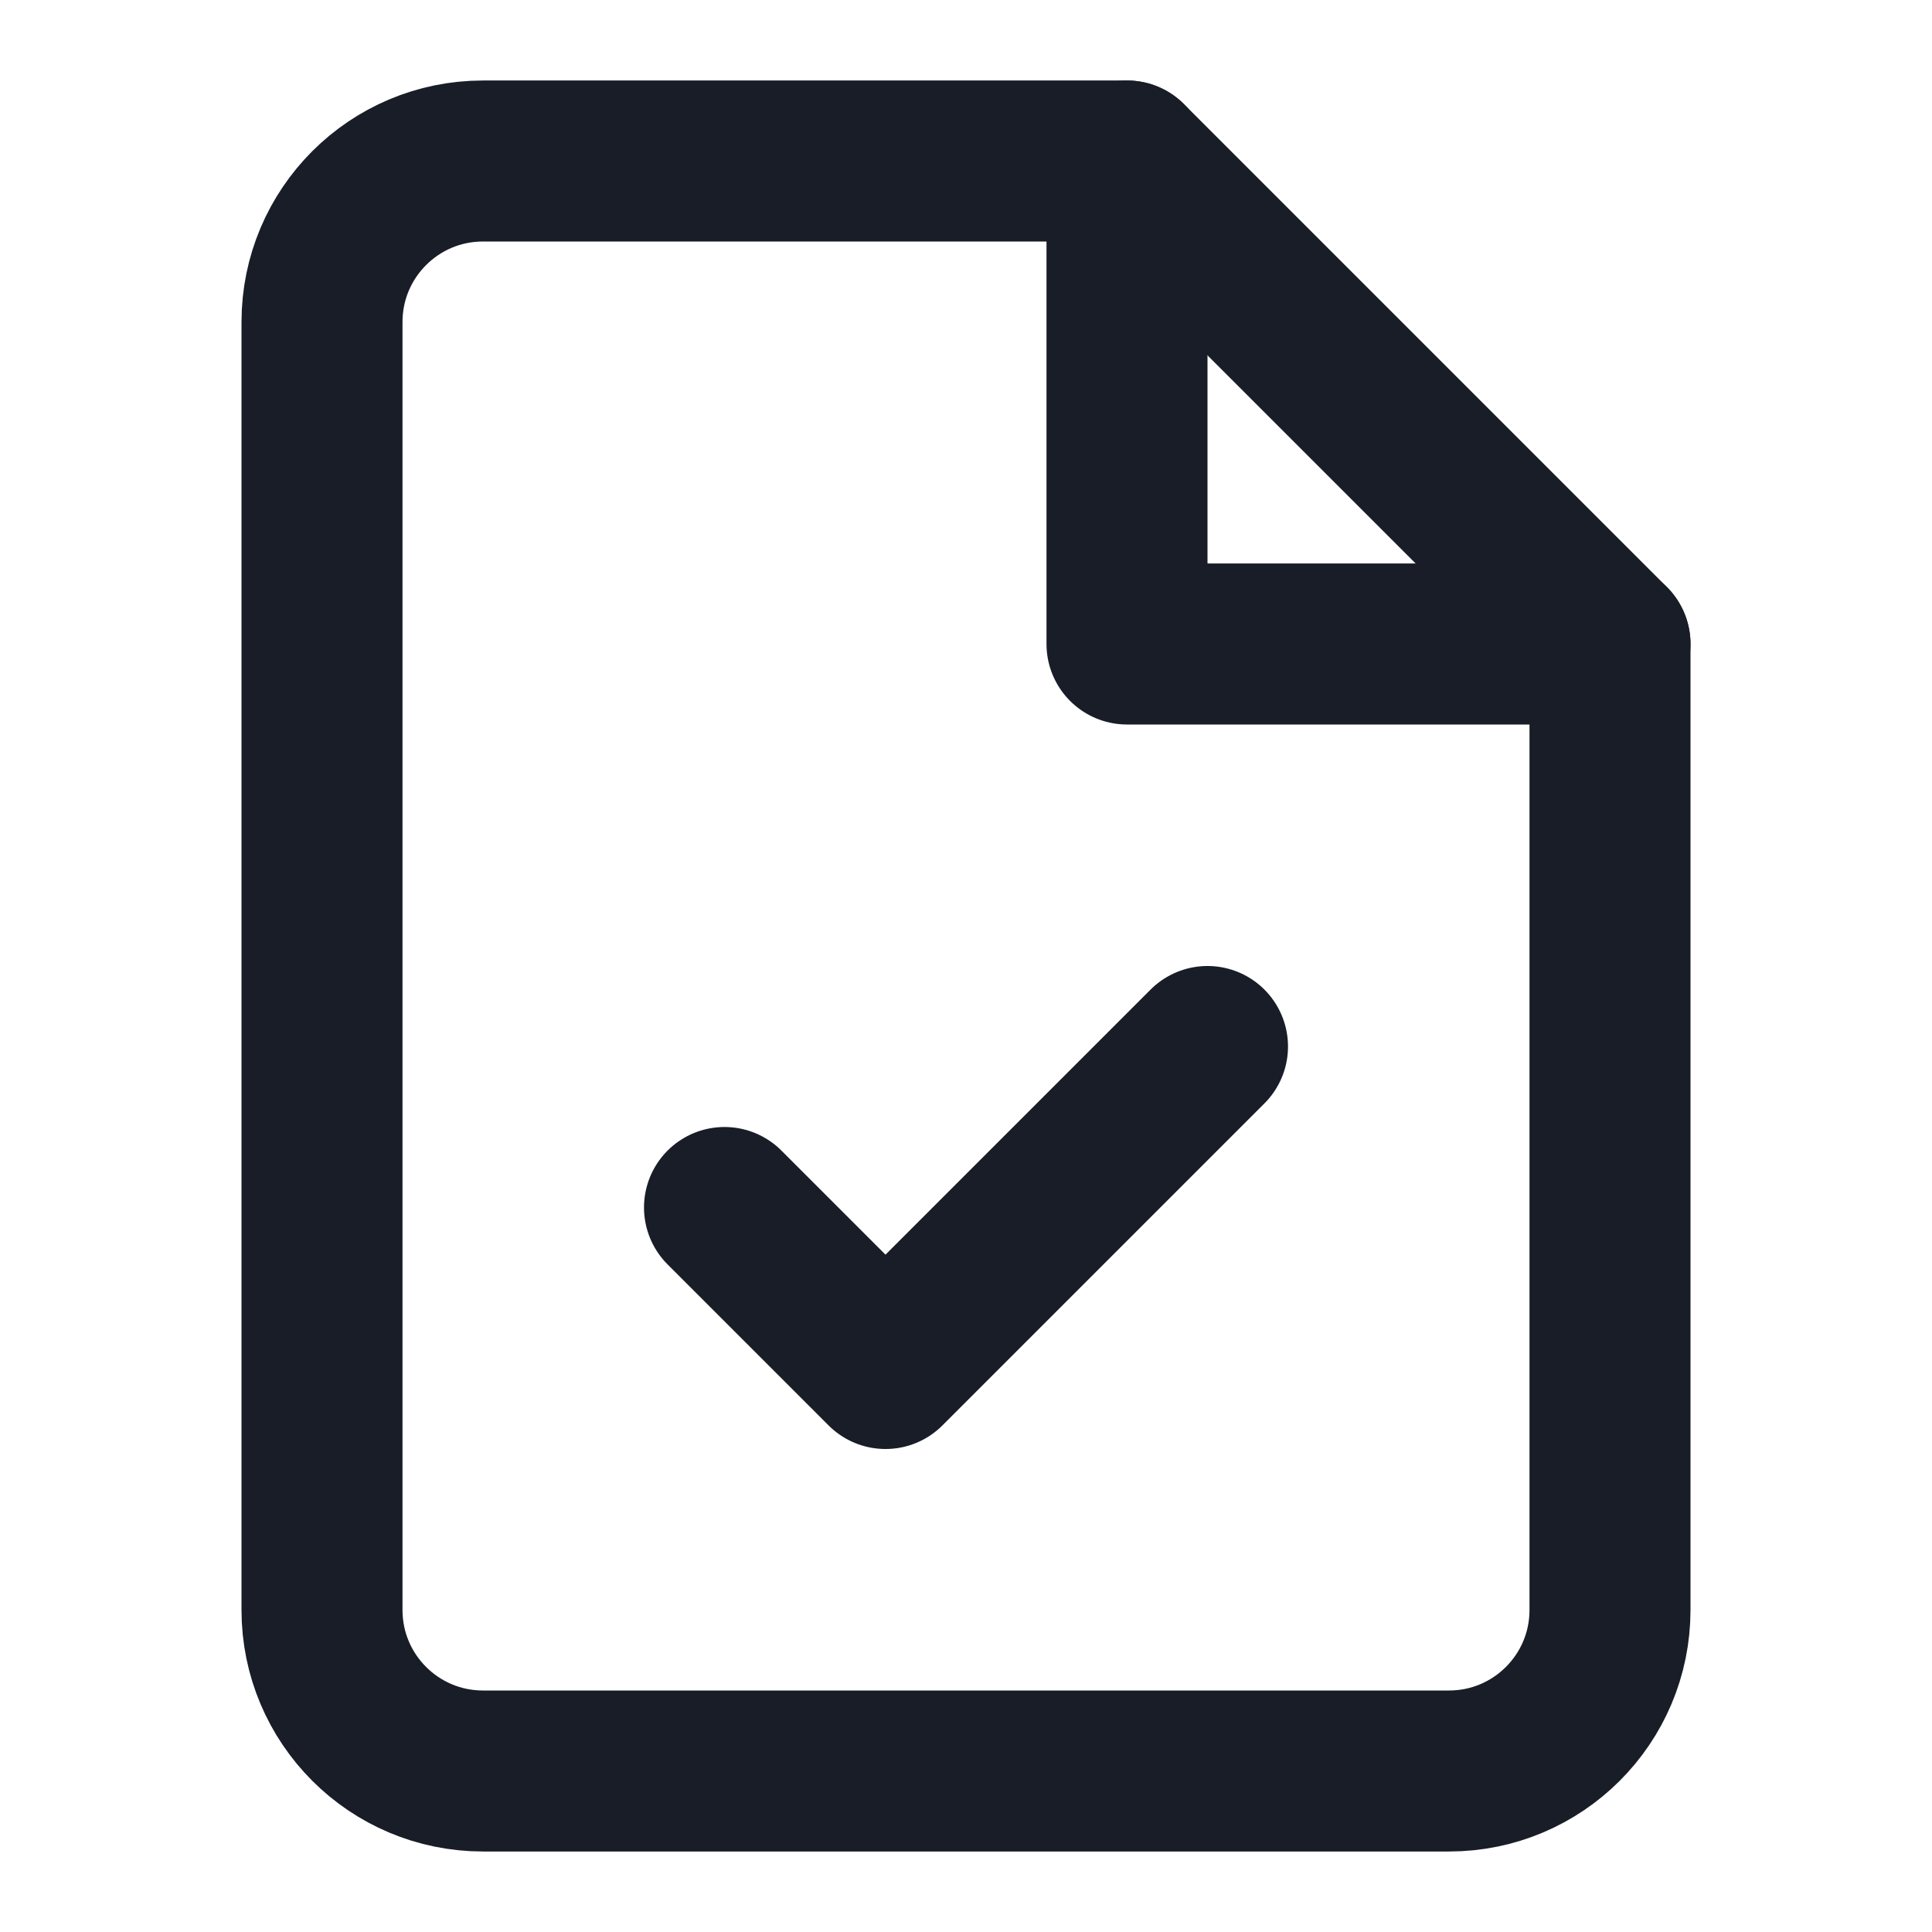
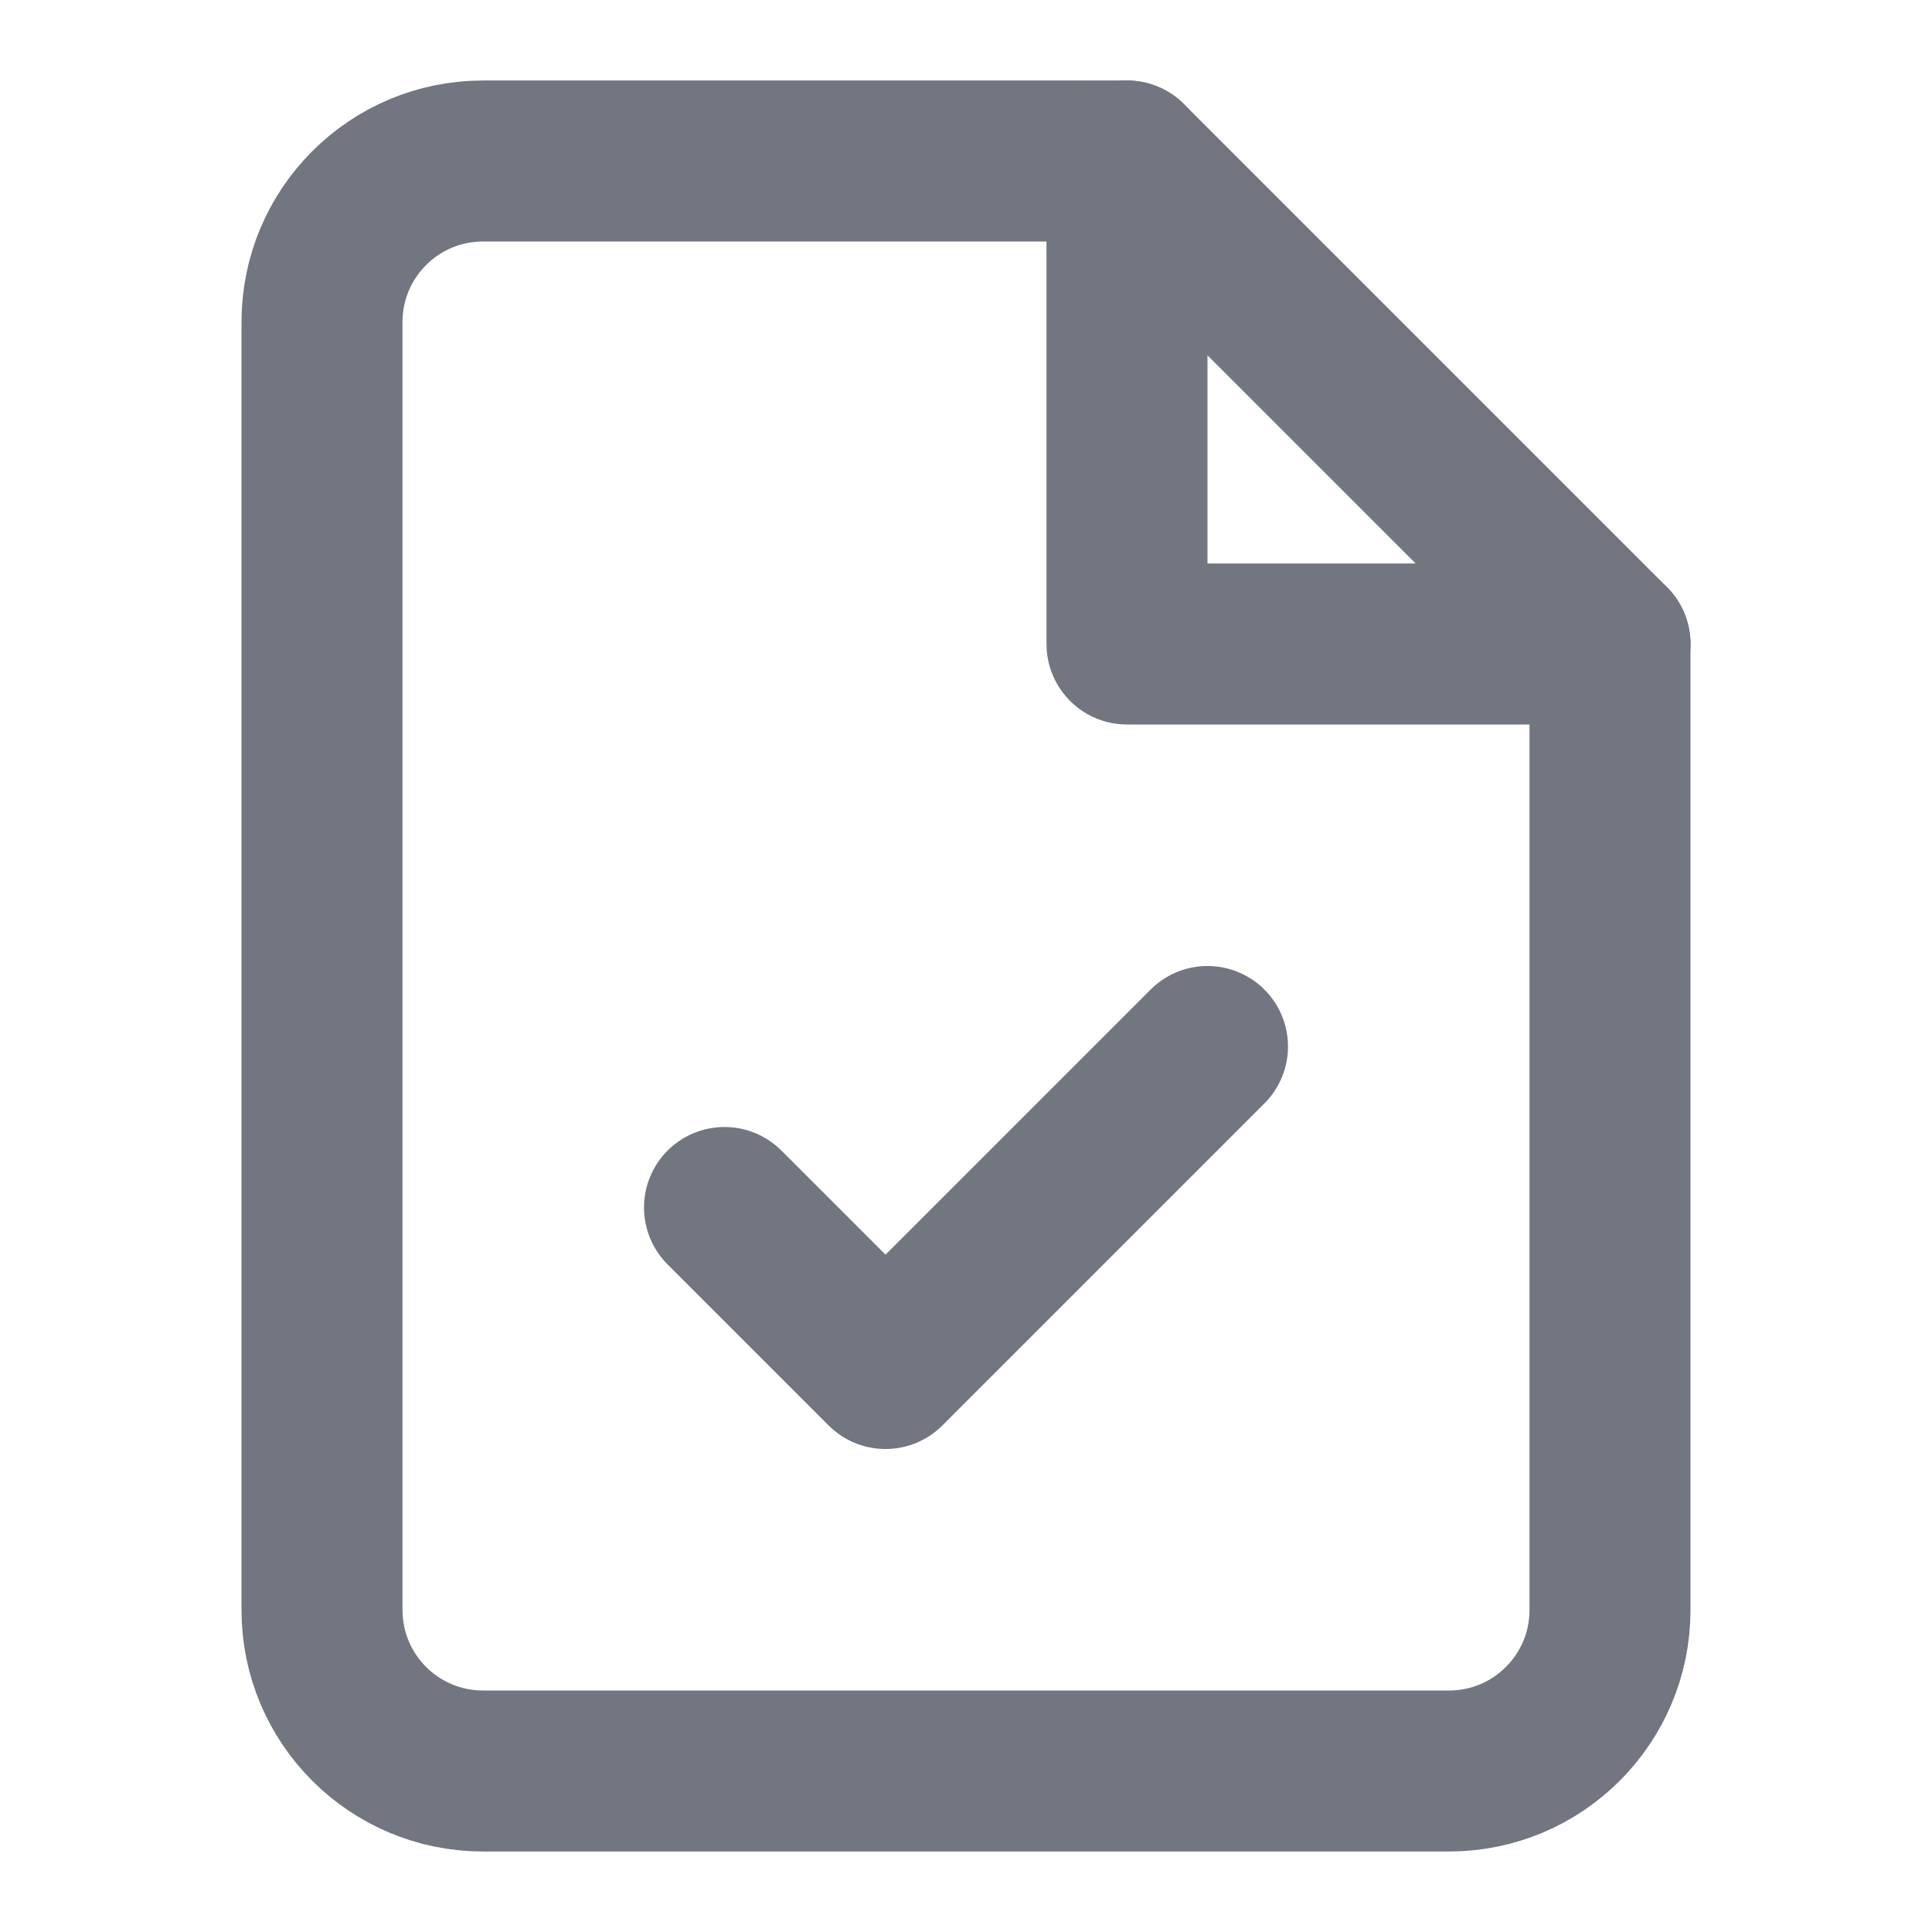
- <svg xmlns="http://www.w3.org/2000/svg" width="24" height="24" viewBox="0 0 24 24" fill="none" stroke="#181D27" stroke-width="2" stroke-linecap="round" stroke-linejoin="round">
+ <svg xmlns="http://www.w3.org/2000/svg" width="24" height="24" viewBox="0 0 24 24" fill="none" stroke="#717680" stroke-width="2" stroke-linecap="round" stroke-linejoin="round">
  <path d="M14 2H6a2 2 0 0 0-2 2v16a2 2 0 0 0 2 2h12a2 2 0 0 0 2-2V8z" />
  <polyline points="14 2 14 8 20 8" />
  <path d="M9 15l2 2 4-4" />
</svg>
